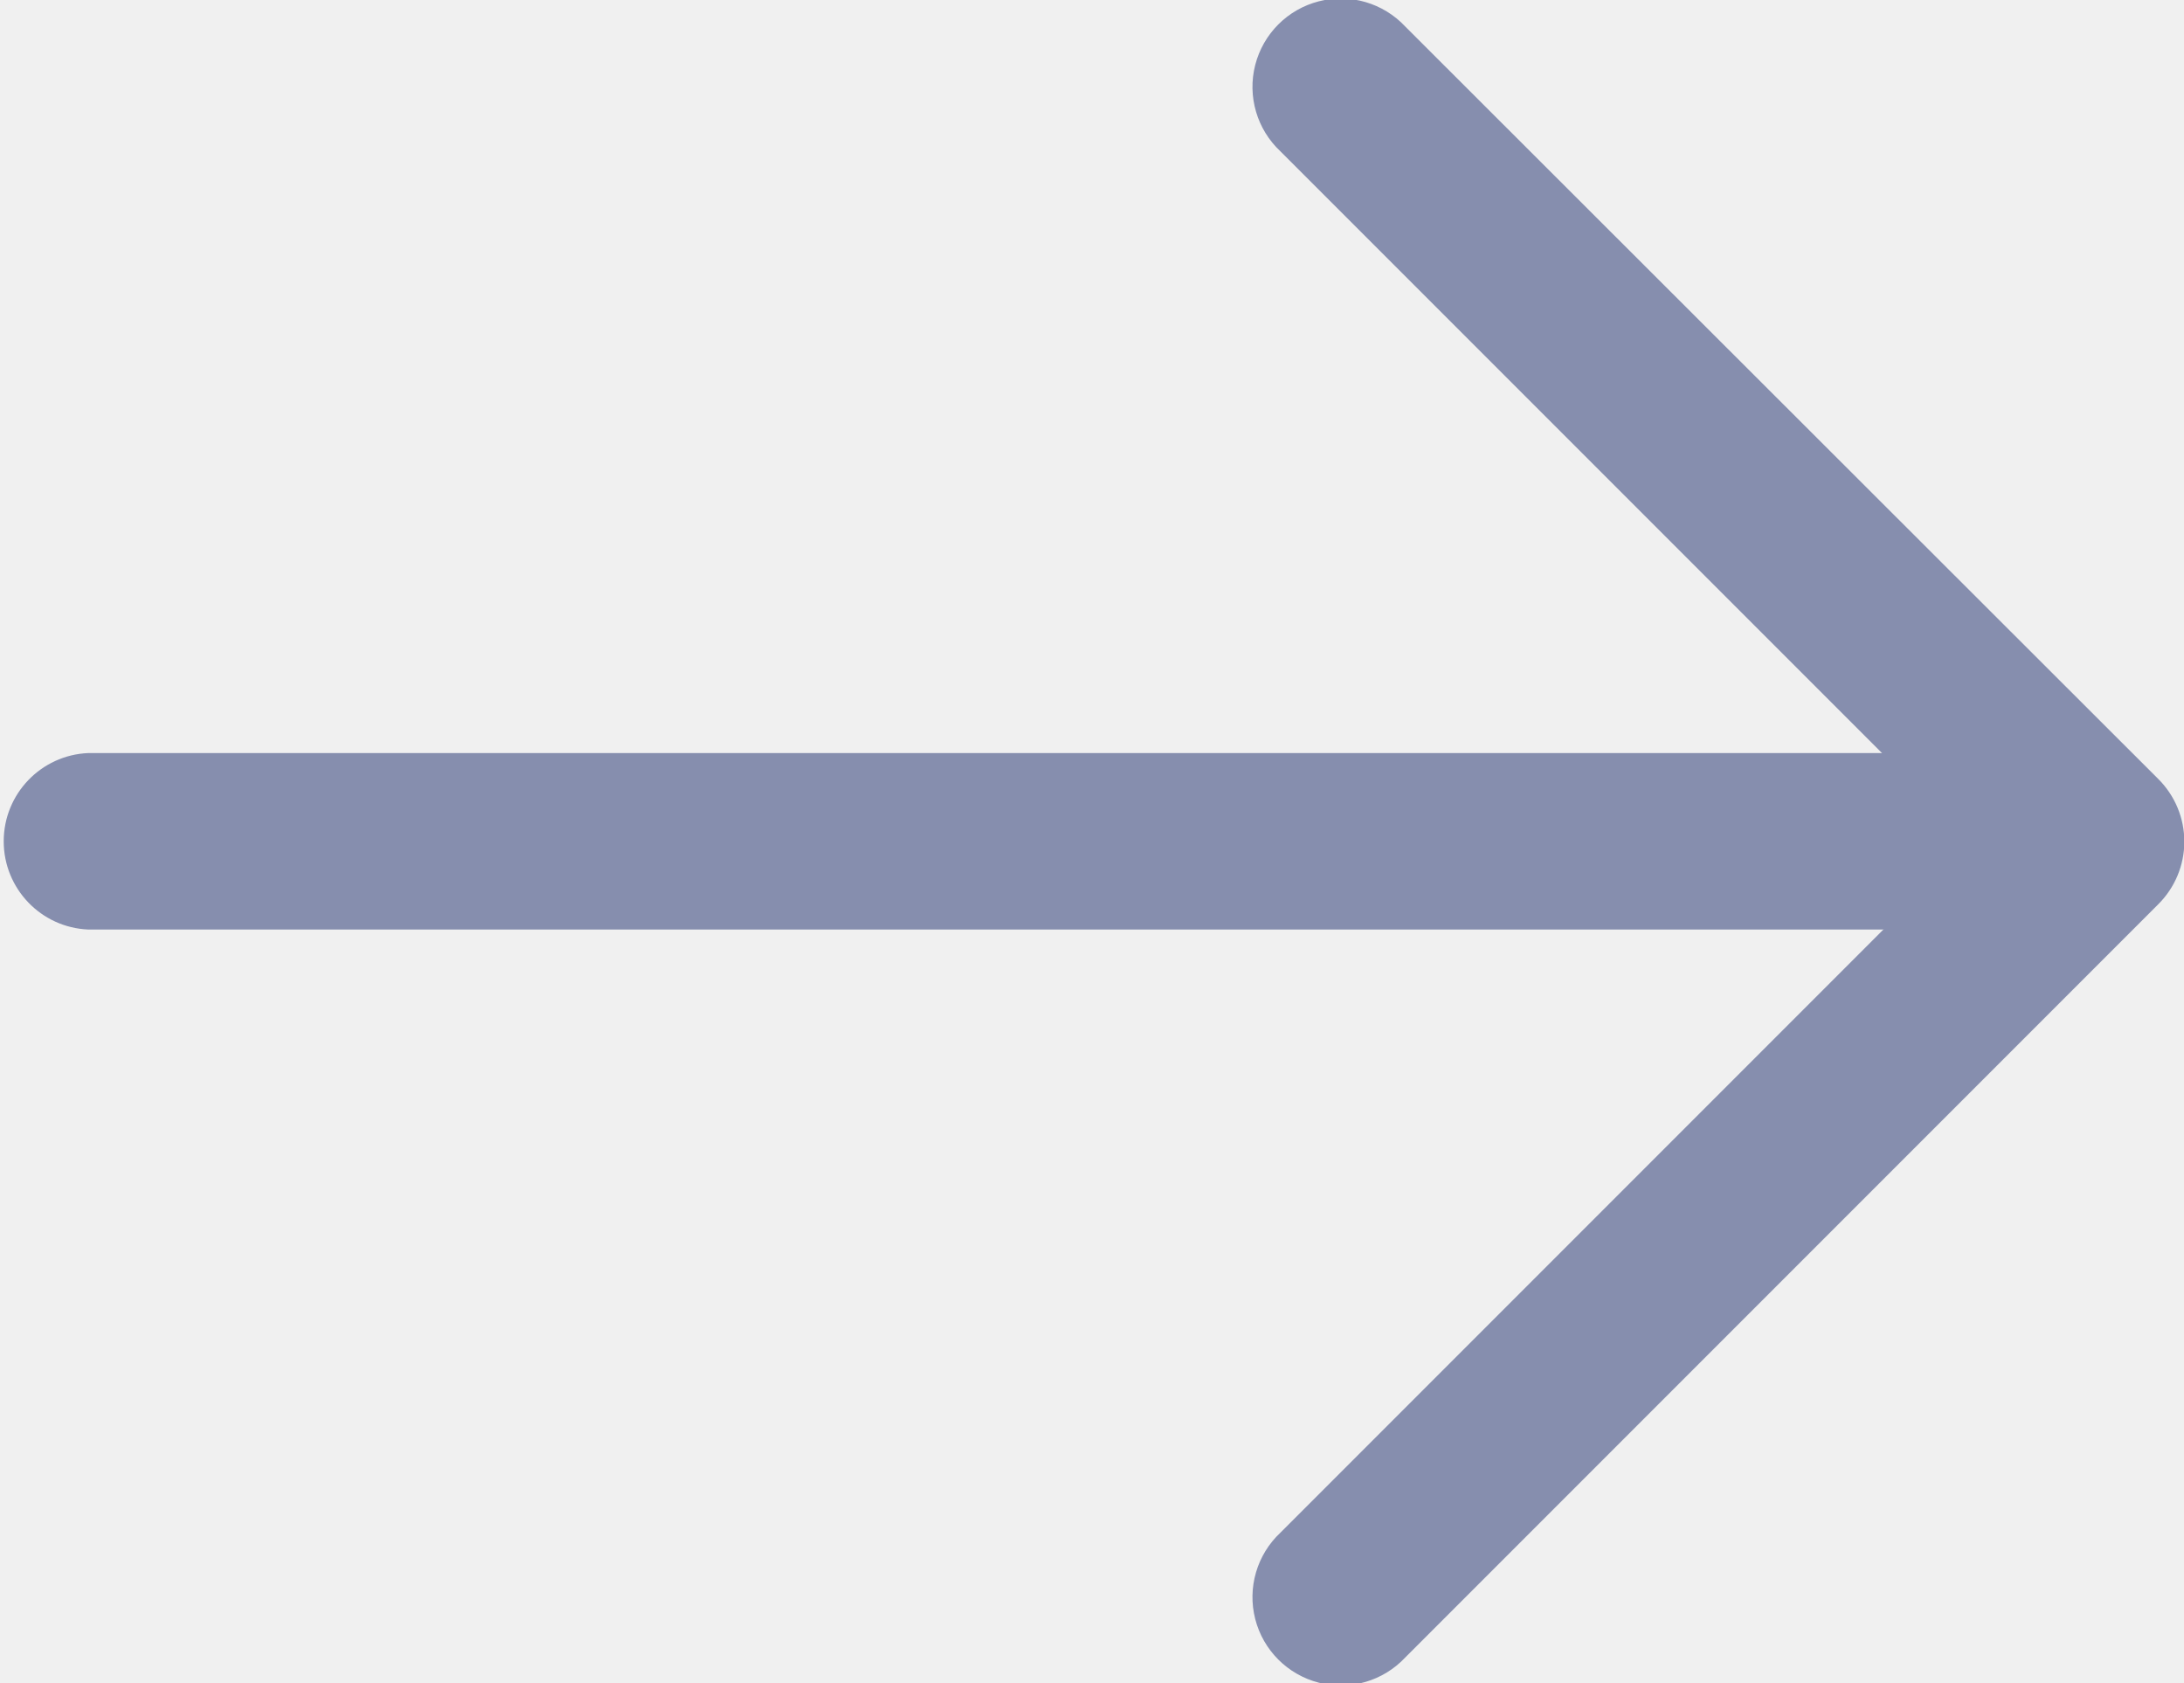
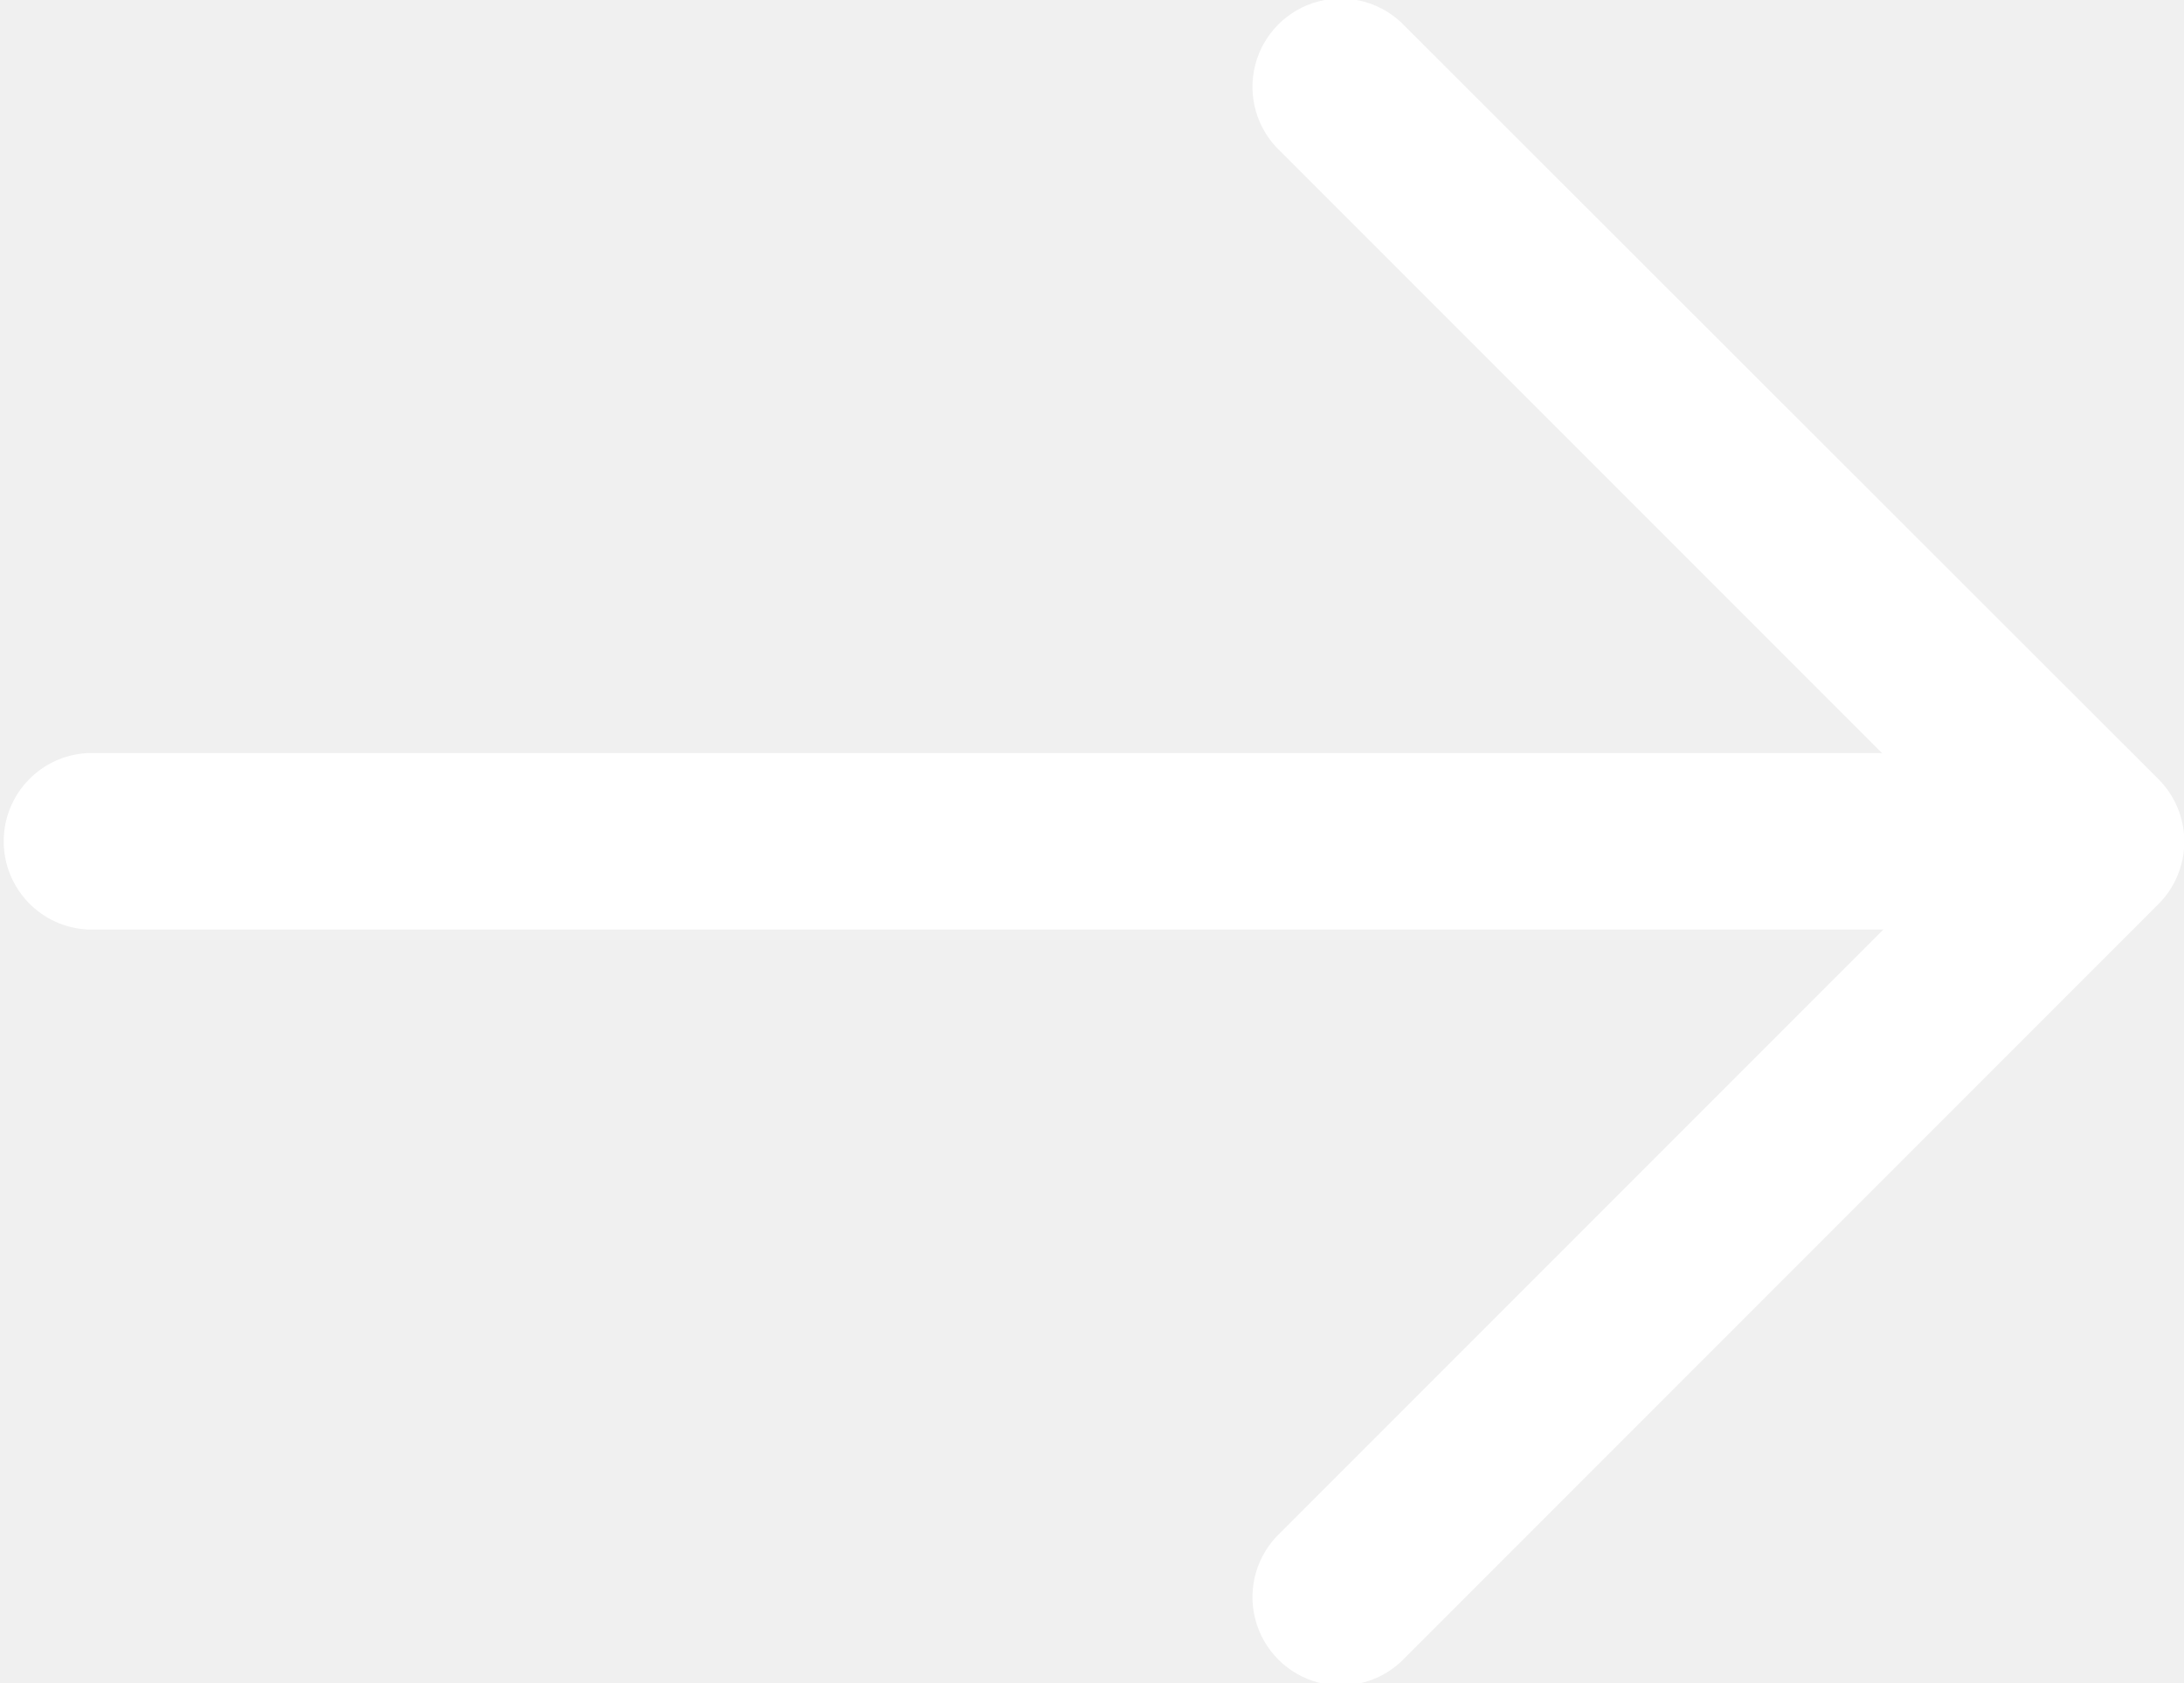
<svg xmlns="http://www.w3.org/2000/svg" width="14" height="10.783" viewBox="0 0 14 10.783">
  <g id="_133-right-arrow" data-name="133-right-arrow" transform="translate(0 0)">
    <g id="Group_740" data-name="Group 740" transform="translate(0 4.826)">
      <g id="Group_739" data-name="Group 739">
-         <path id="Path_382" data-name="Path 382" d="M13.434,235.318H.566a.566.566,0,0,0,0,1.131H13.434a.566.566,0,0,0,0-1.131Z" transform="translate(0 -235.318)" fill="#868eae" />
+         <path id="Path_382" data-name="Path 382" d="M13.434,235.318H.566a.566.566,0,0,0,0,1.131H13.434a.566.566,0,0,0,0-1.131Z" transform="translate(0 -235.318)" fill="#FFFFFF" />
      </g>
    </g>
    <g id="Group_742" data-name="Group 742" transform="translate(8.043 0)">
      <g id="Group_741" data-name="Group 741">
-         <path id="Path_383" data-name="Path 383" d="M299.939,63.821,295.113,59a.566.566,0,1,0-.8.8l4.426,4.426-4.426,4.426a.566.566,0,1,0,.8.8l4.826-4.826A.566.566,0,0,0,299.939,63.821Z" transform="translate(-294.148 -58.83)" fill="#868eae" />
+         <path id="Path_383" data-name="Path 383" d="M299.939,63.821,295.113,59a.566.566,0,1,0-.8.8l4.426,4.426-4.426,4.426a.566.566,0,1,0,.8.8l4.826-4.826A.566.566,0,0,0,299.939,63.821Z" transform="translate(-294.148 -58.83)" fill="#FFFFFF" />
      </g>
    </g>
  </g>
</svg>
